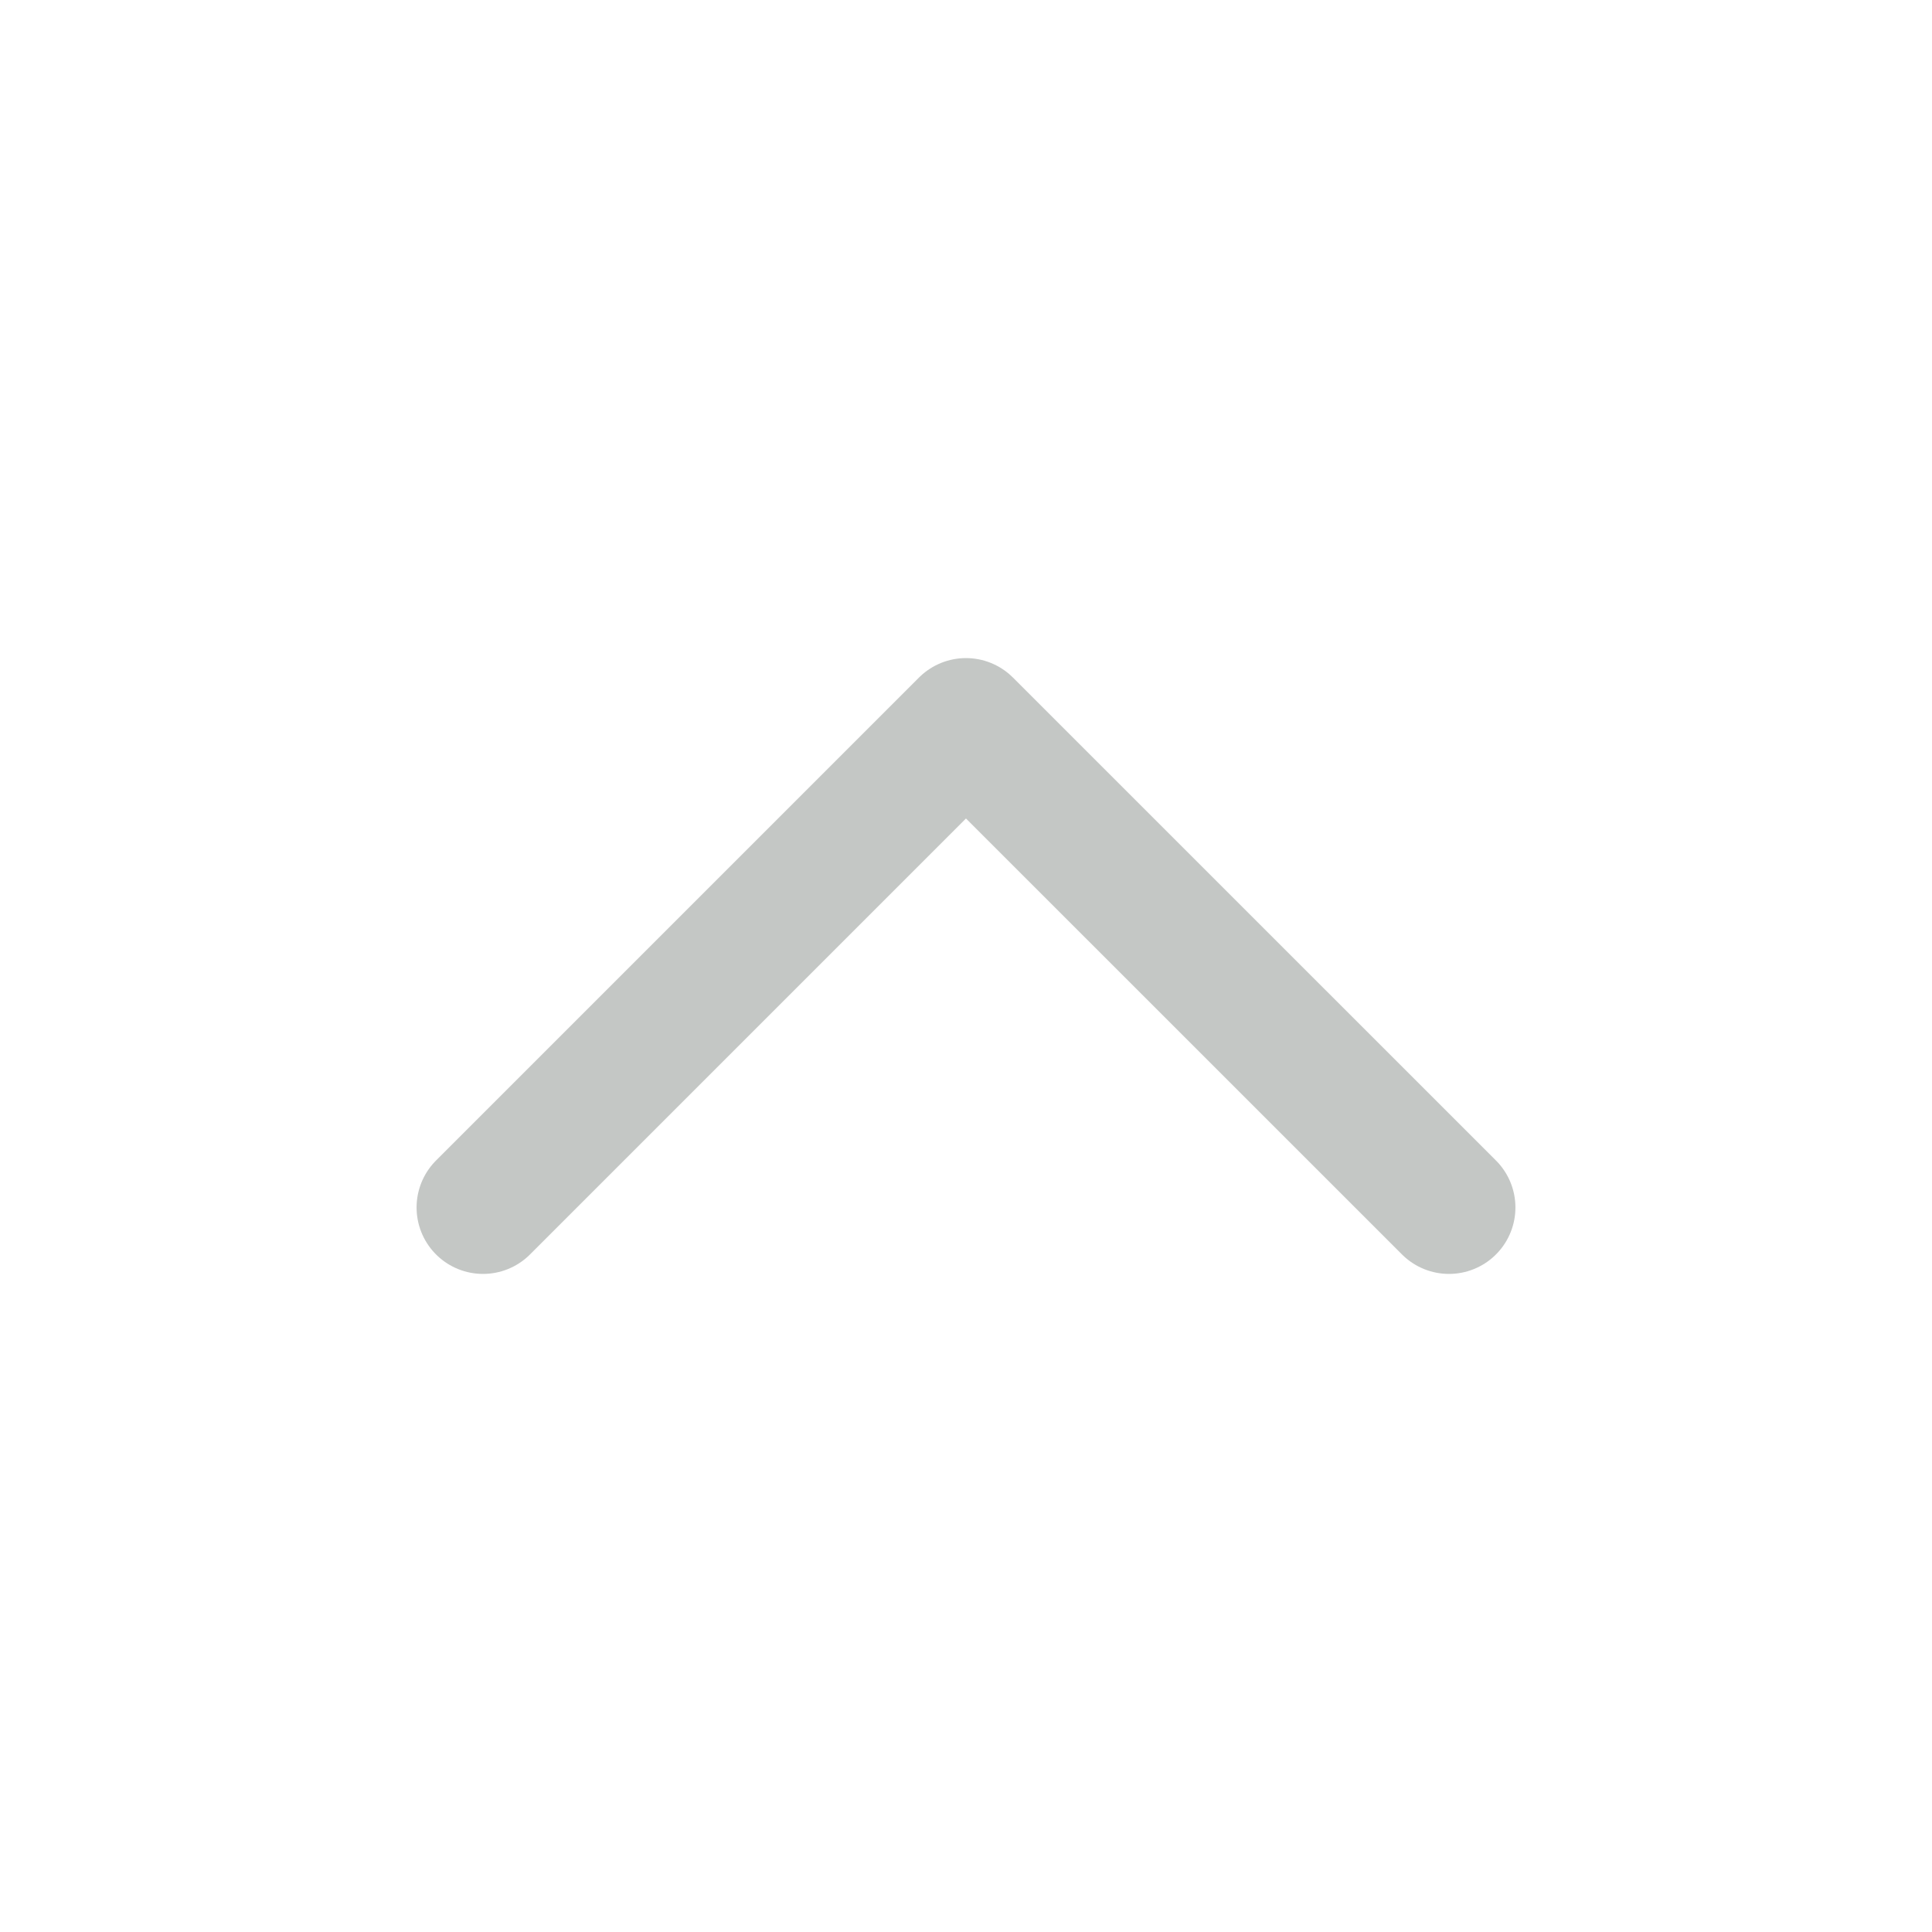
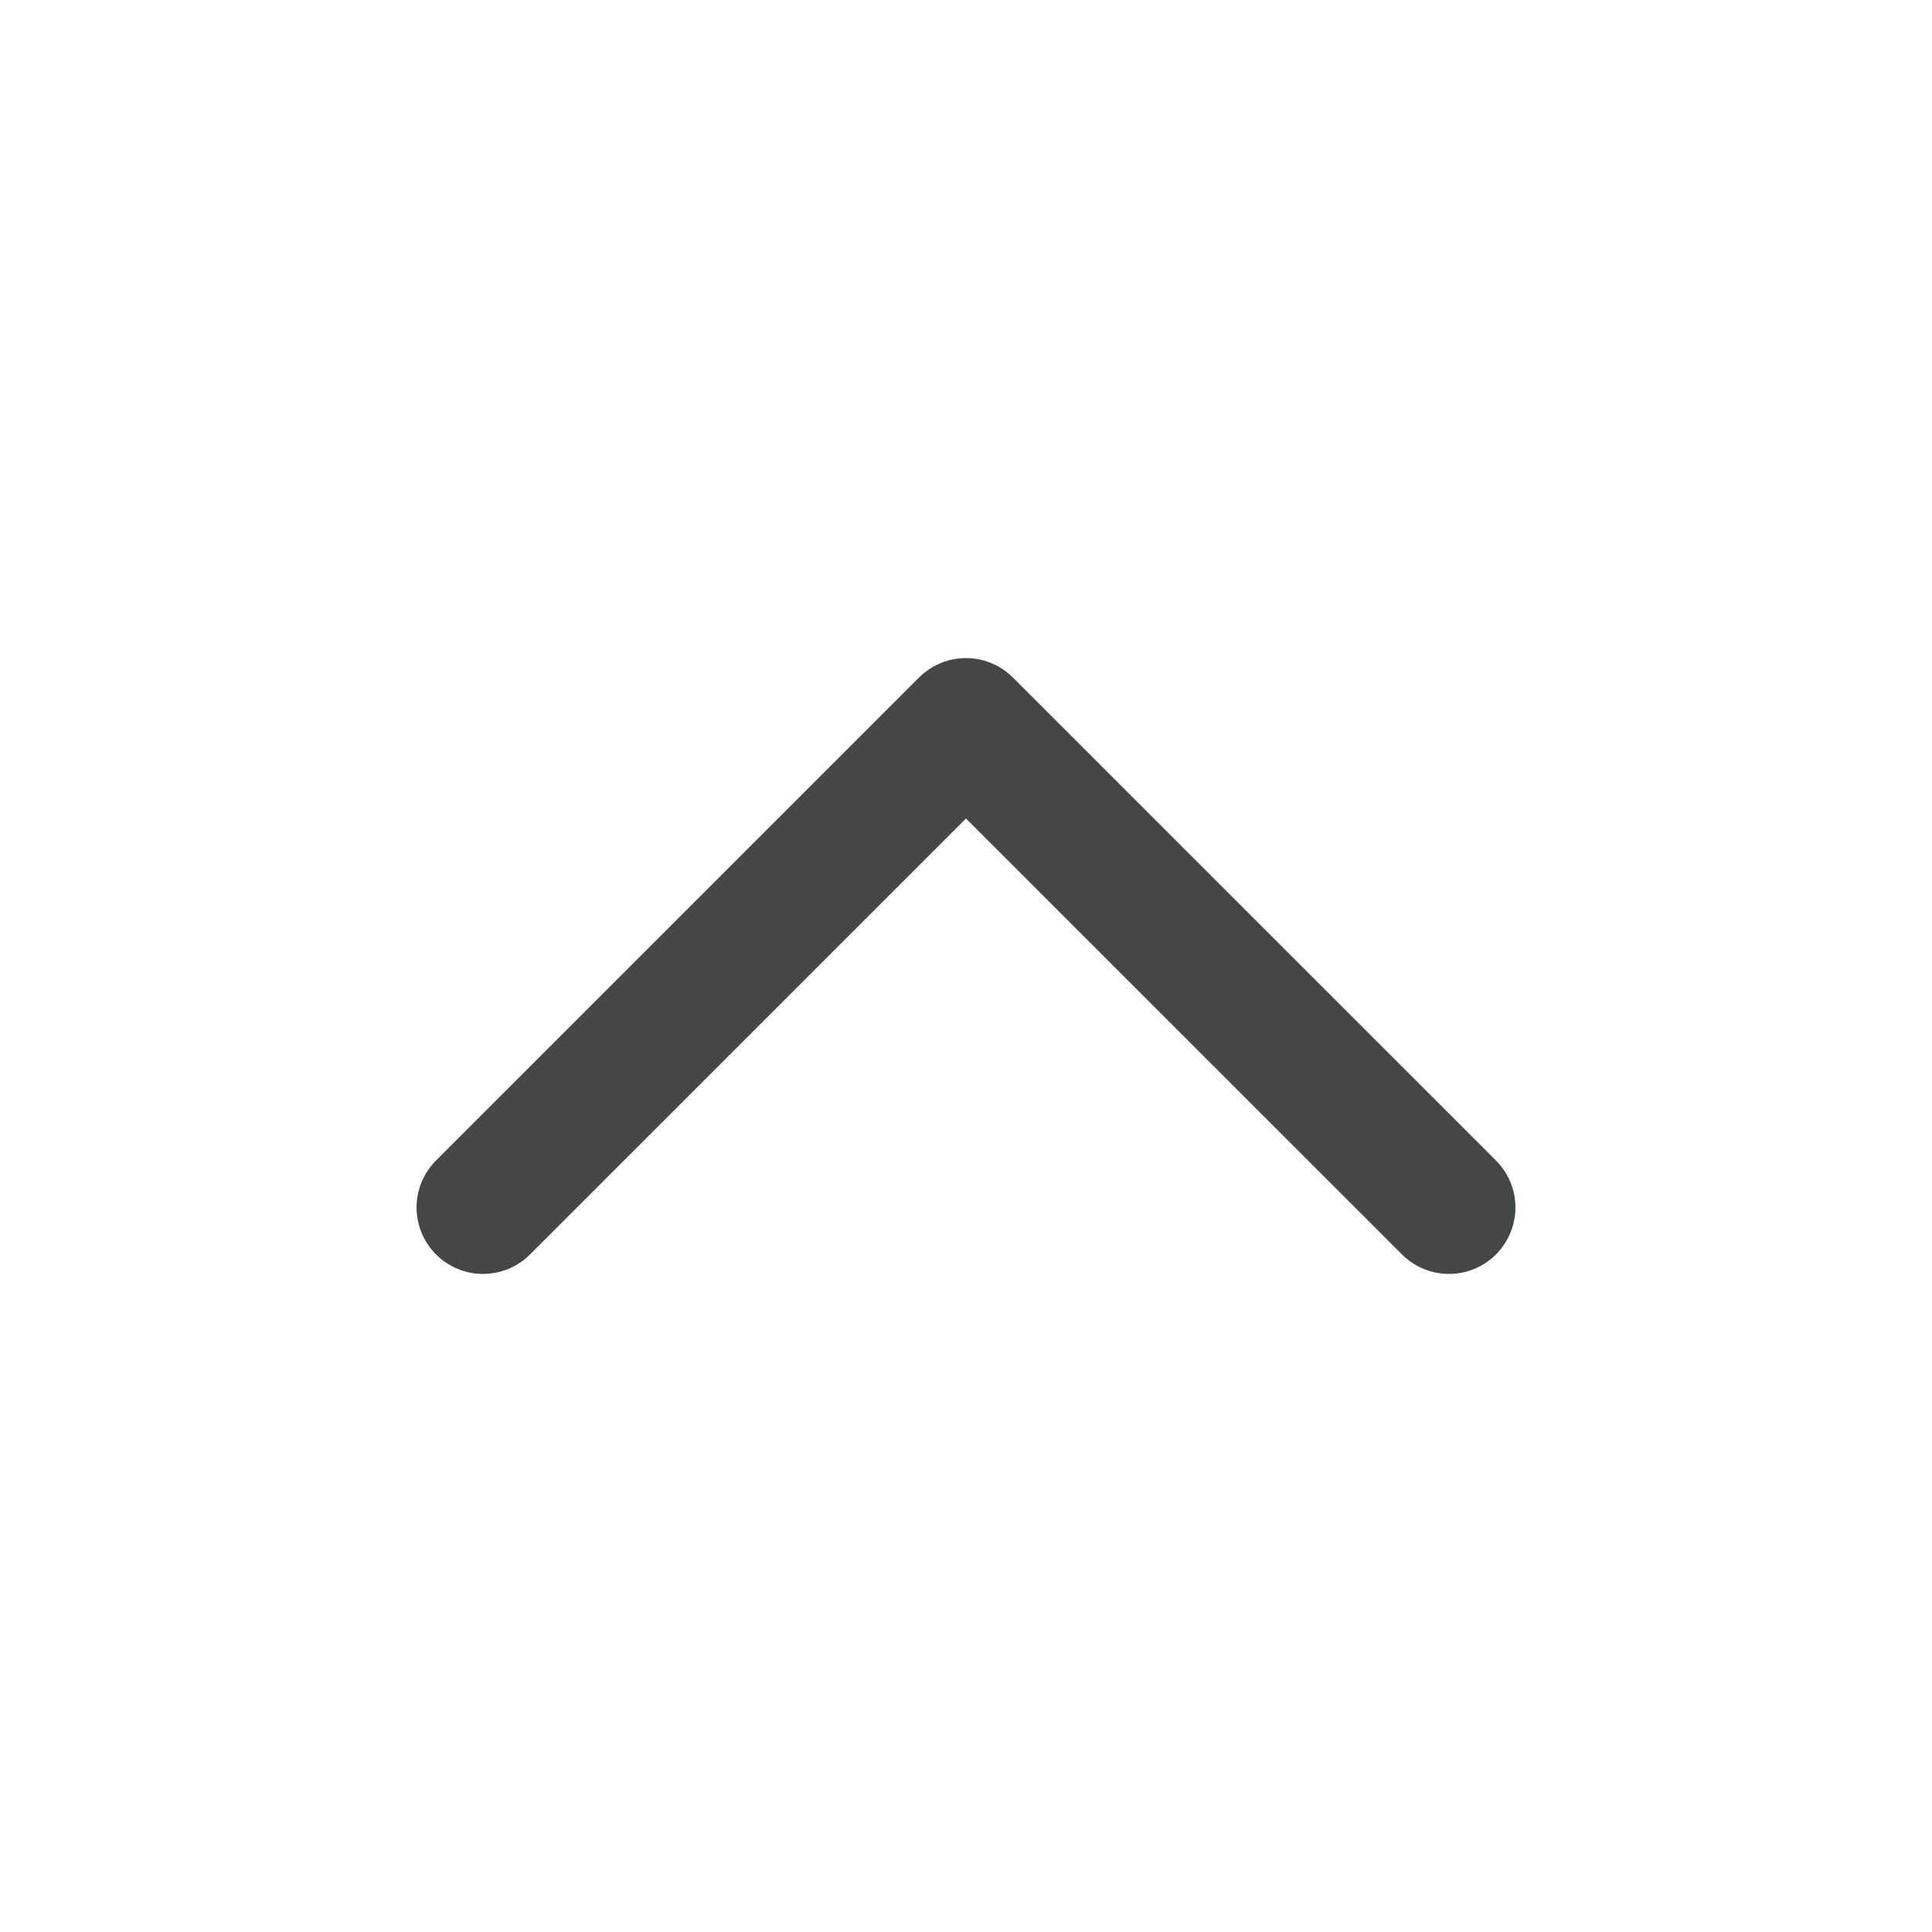
<svg xmlns="http://www.w3.org/2000/svg" preserveAspectRatio="none" overflow="visible" style="display: block;" width="26.127" height="26.127" viewBox="0 0 26.127 26.127" fill="none">
  <g id="Collapse calendars">
-     <path id="Vector" d="M6.532 16.329L13.063 9.798L19.595 16.329" stroke-width="1.797" stroke-linecap="round" stroke-linejoin="round" stroke="#C4C7C5" />
+     <path id="Vector" d="M6.532 16.329L13.063 9.798L19.595 16.329" stroke-width="1.797" stroke-linecap="round" stroke-linejoin="round" stroke="#444746" />
  </g>
</svg>
